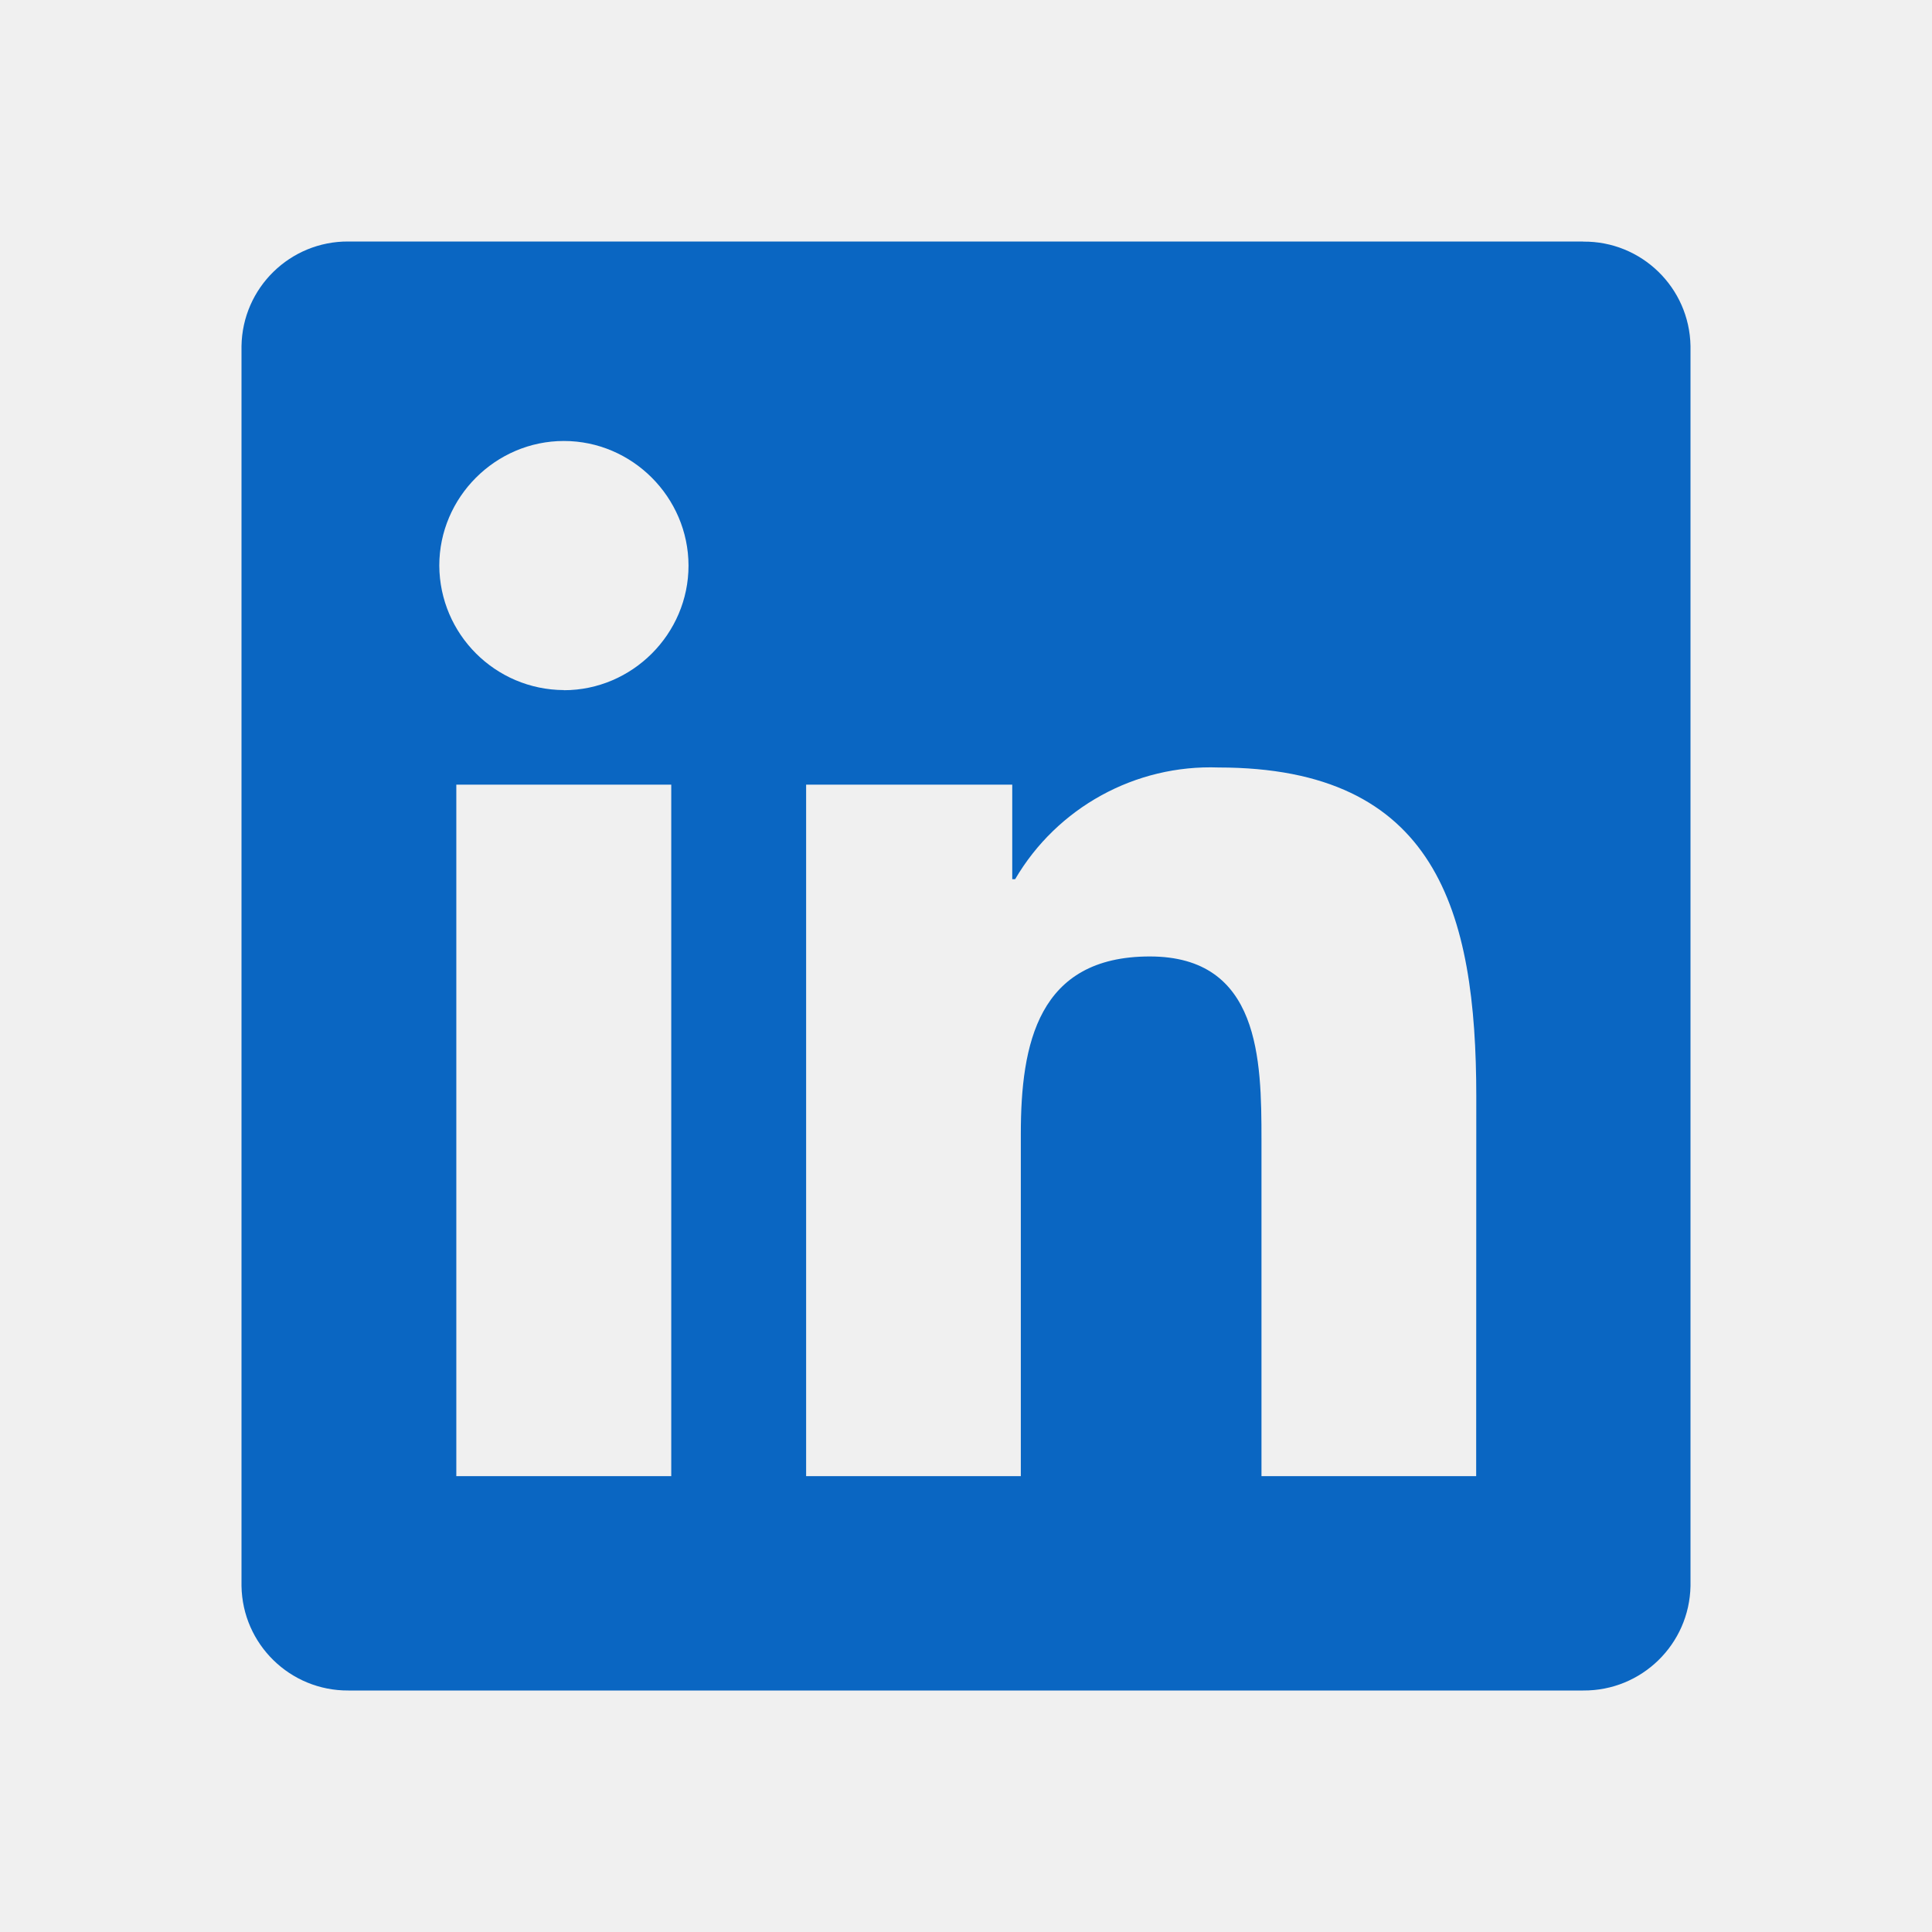
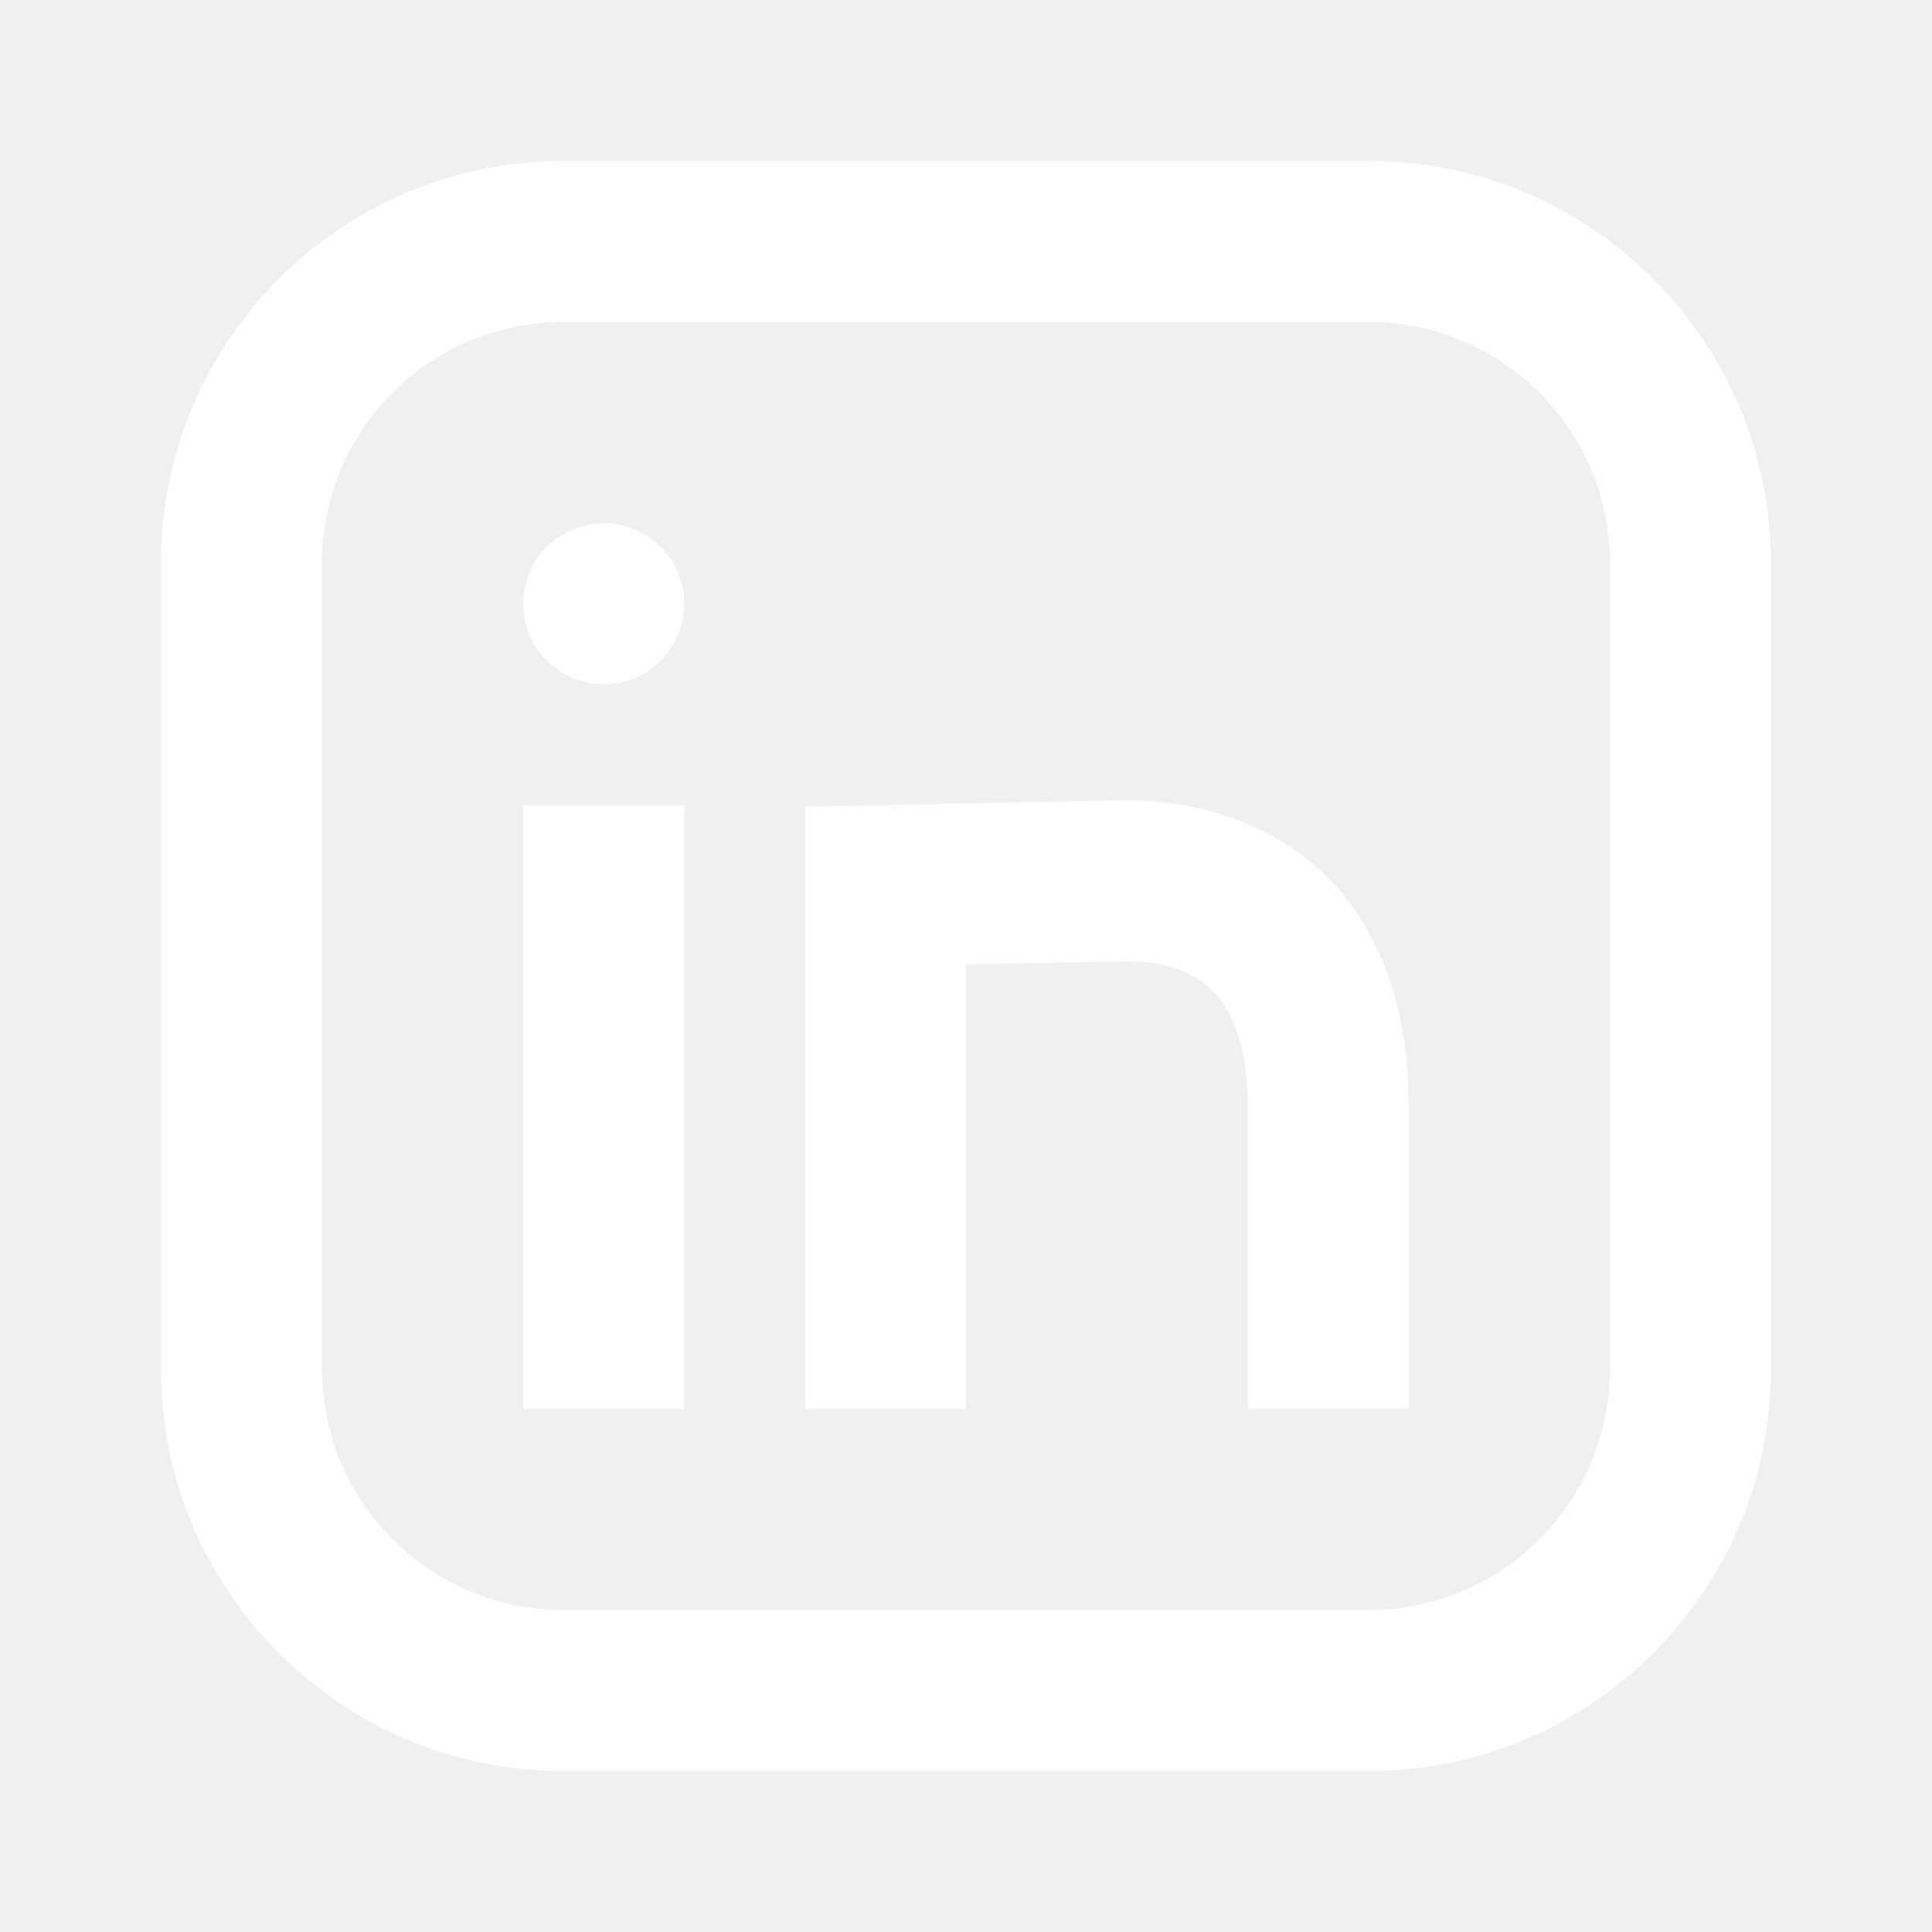
- <svg xmlns="http://www.w3.org/2000/svg" width="800px" height="800px" viewBox="0 0 16 16" fill="none">
-   <path fill="#0A66C2" d="M12.225 12.225h-1.778V9.44c0-.664-.012-1.519-.925-1.519-.926 0-1.068.724-1.068 1.47v2.834H6.676V6.498h1.707v.783h.024c.348-.594.996-.95 1.684-.925 1.802 0 2.135 1.185 2.135 2.728l-.001 3.14zM4.67 5.715a1.037 1.037 0 01-1.032-1.031c0-.566.466-1.032 1.032-1.032.566 0 1.031.466 1.032 1.032 0 .566-.466 1.032-1.032 1.032zm.889 6.51h-1.78V6.498h1.78v5.727zM13.11 2H2.885A.88.88 0 002 2.866v10.268a.88.88 0 00.885.866h10.226a.882.882 0 00.889-.866V2.865a.88.88 0 00-.889-.864z" />
+ <svg xmlns="http://www.w3.org/2000/svg" width="800" height="800" viewBox="0 0 800 800" fill="#FFFFFF">
+   <path d="M566.983 733.333H233.017C141.3 733.333 66.667 658.7 66.667 566.983V233.017C66.667 141.3 141.3 66.667 233.017 66.667H566.967C658.7 66.667 733.333 141.3 733.333 233.017V566.967C733.333 658.7 658.7 733.333 566.983 733.333ZM233.017 133.333C206.59 133.369 181.255 143.882 162.569 162.569C143.882 181.255 133.369 206.59 133.333 233.017V566.967C133.369 593.395 143.882 618.731 162.568 637.42C181.254 656.11 206.588 666.627 233.017 666.667H566.967C593.395 666.631 618.731 656.118 637.42 637.432C656.11 618.746 666.627 593.412 666.667 566.983V233.017C666.631 206.59 656.118 181.255 637.431 162.569C618.745 143.882 593.41 133.369 566.983 133.333H233.017Z" fill="#FFFFFF" />
+   <path d="M250 283.333C268.409 283.333 283.333 268.409 283.333 250C283.333 231.59 268.409 216.667 250 216.667C231.59 216.667 216.667 231.59 216.667 250C216.667 268.409 231.59 283.333 250 283.333Z" fill="#FFFFFF" />
+   <path d="M216.667 333.333H283.333V583.333H216.667V333.333ZM583.333 583.333H516.667V458.817C516.667 417.367 500.783 398.05 466.667 398.05L400 399.35V583.333H333.333V333.983L466.017 331.383C523.067 331.383 583.333 364.867 583.333 458.817V583.333Z" fill="#FFFFFF" />
</svg>
